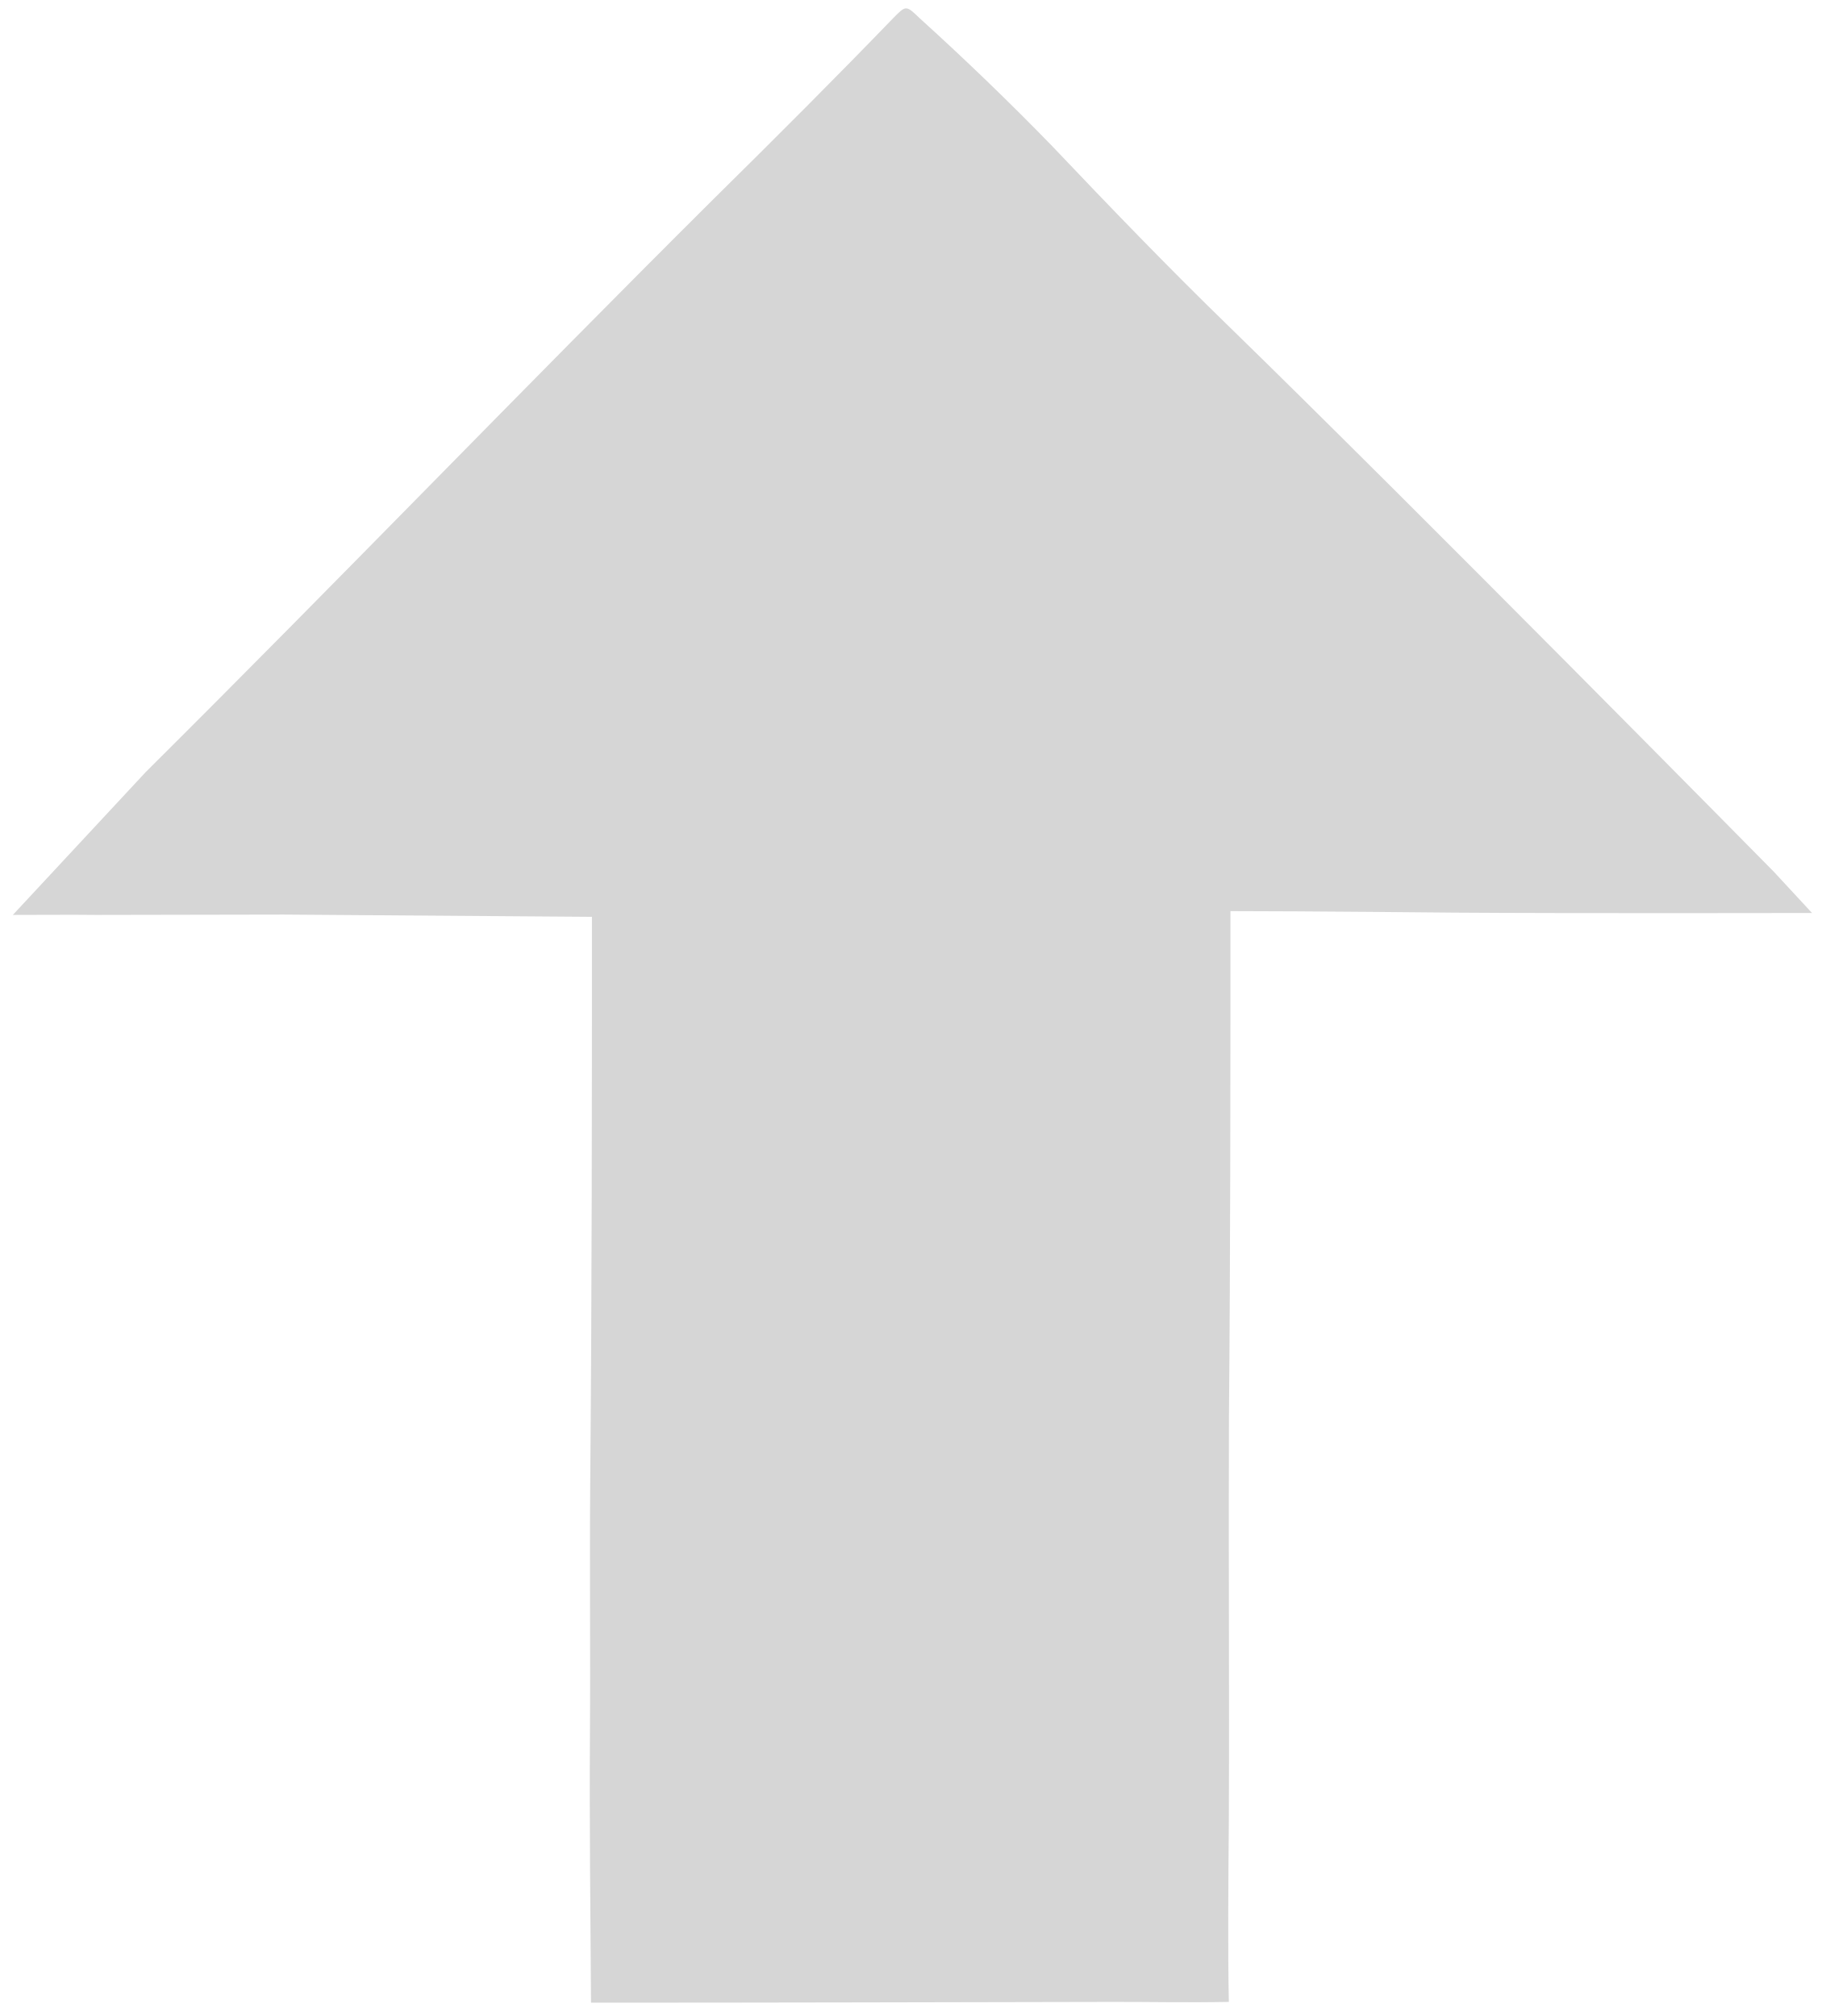
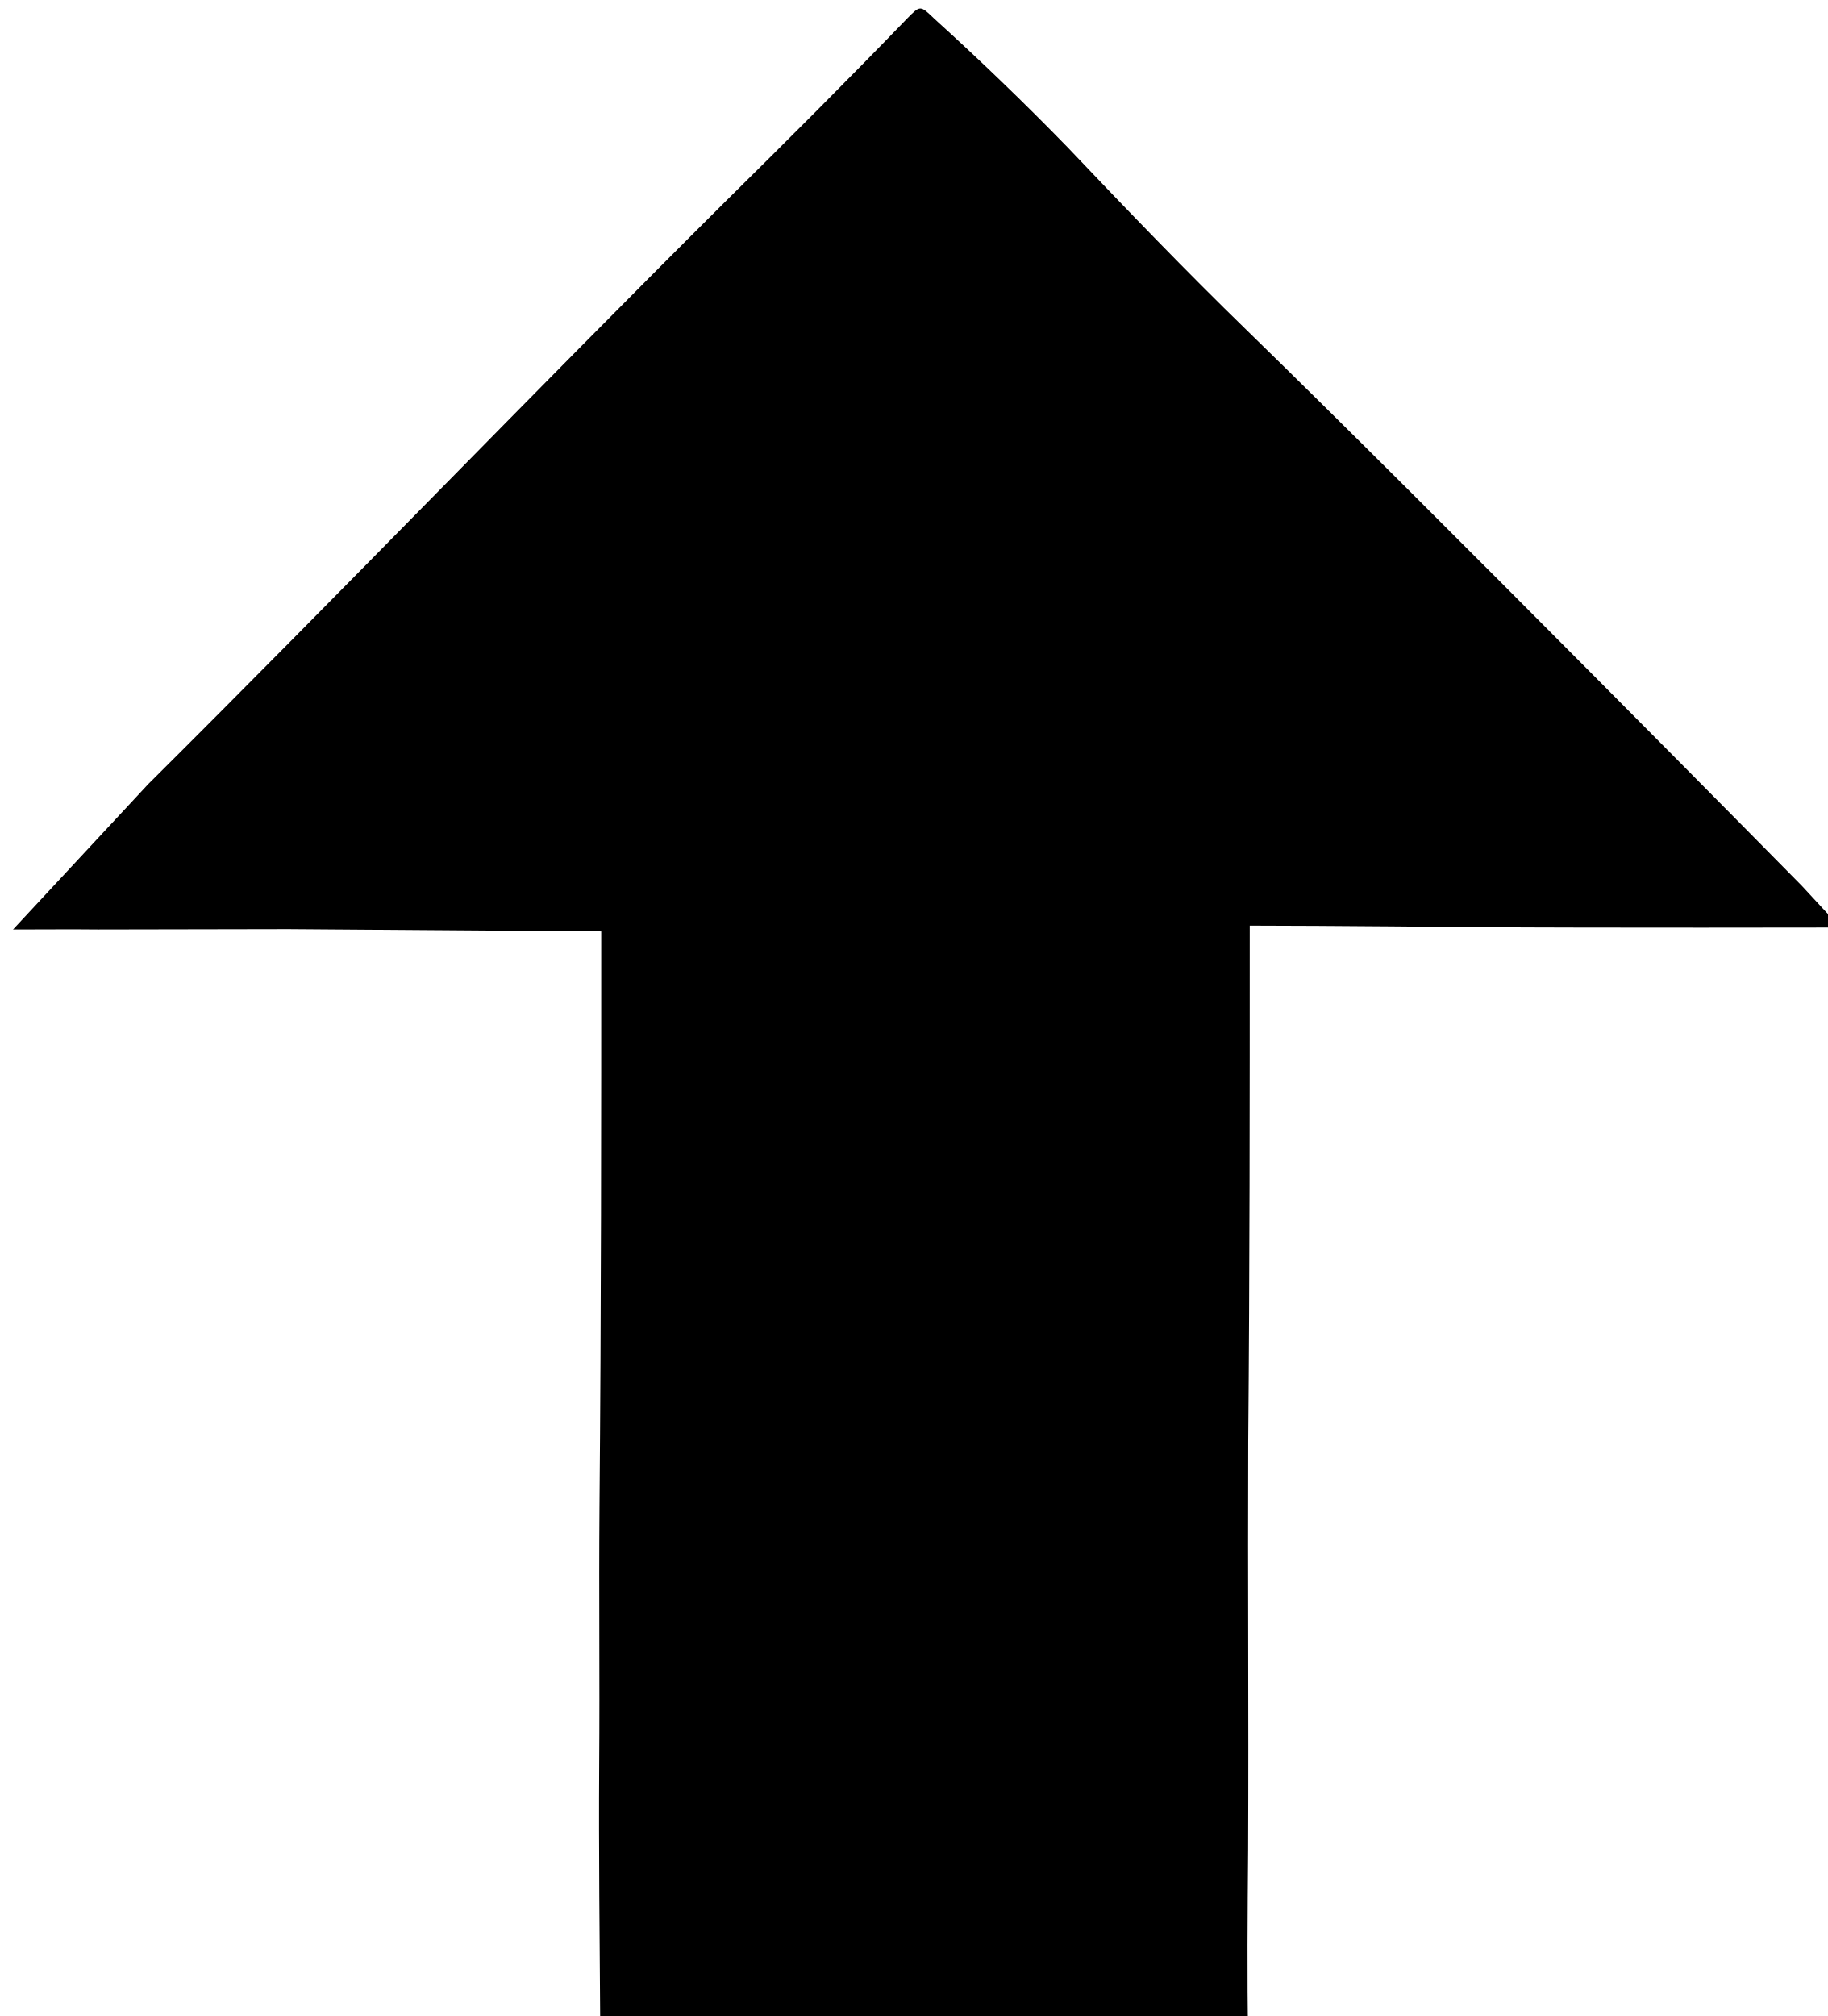
- <svg xmlns="http://www.w3.org/2000/svg" width="86" height="95" fill="none">
-   <path fill="#D6D6D6" d="M57.897 94.336c-2.05.037-3.615-.003-5.461 0-8.067.015-16.09.037-24.59.037-.03-4.204-.076-8.632-.052-12.451.03-4.15-.018-7.844.014-12.002.081-9.208.081-17.952.081-26.716l-14.518-.106-8.83.016c-1.195-.014-2.61 0-3.936 0l1.567-1.685 1.567-1.685 3.134-3.37c9.111-9.06 17.634-17.93 26.742-26.992C36.62 6.416 39.359 3.676 42.08.858c.61-.618.602-.622 1.266.015a136.73 136.73 0 0 1 6.183 5.965c2.859 3.012 5.508 5.758 8.242 8.418 8.66 8.426 25.803 25.823 25.803 25.823l1.8 1.944s-11.492.023-16.835-.017c0 0-7.14-.071-10.567-.071 0 8.323 0 15.887-.07 23.915-.024 6.484.023 12.505-.005 18.965-.025 2.813-.05 6.147 0 8.521Z" />
+ <svg xmlns="http://www.w3.org/2000/svg">
+   <path d="M57.897 94.336c-2.05.037-3.615-.003-5.461 0-8.067.015-16.09.037-24.59.037-.03-4.204-.076-8.632-.052-12.451.03-4.15-.018-7.844.014-12.002.081-9.208.081-17.952.081-26.716l-14.518-.106-8.83.016c-1.195-.014-2.61 0-3.936 0l1.567-1.685 1.567-1.685 3.134-3.37c9.111-9.06 17.634-17.93 26.742-26.992C36.62 6.416 39.359 3.676 42.08.858c.61-.618.602-.622 1.266.015a136.73 136.73 0 0 1 6.183 5.965c2.859 3.012 5.508 5.758 8.242 8.418 8.66 8.426 25.803 25.823 25.803 25.823l1.8 1.944s-11.492.023-16.835-.017c0 0-7.14-.071-10.567-.071 0 8.323 0 15.887-.07 23.915-.024 6.484.023 12.505-.005 18.965-.025 2.813-.05 6.147 0 8.521Z" />
</svg>
